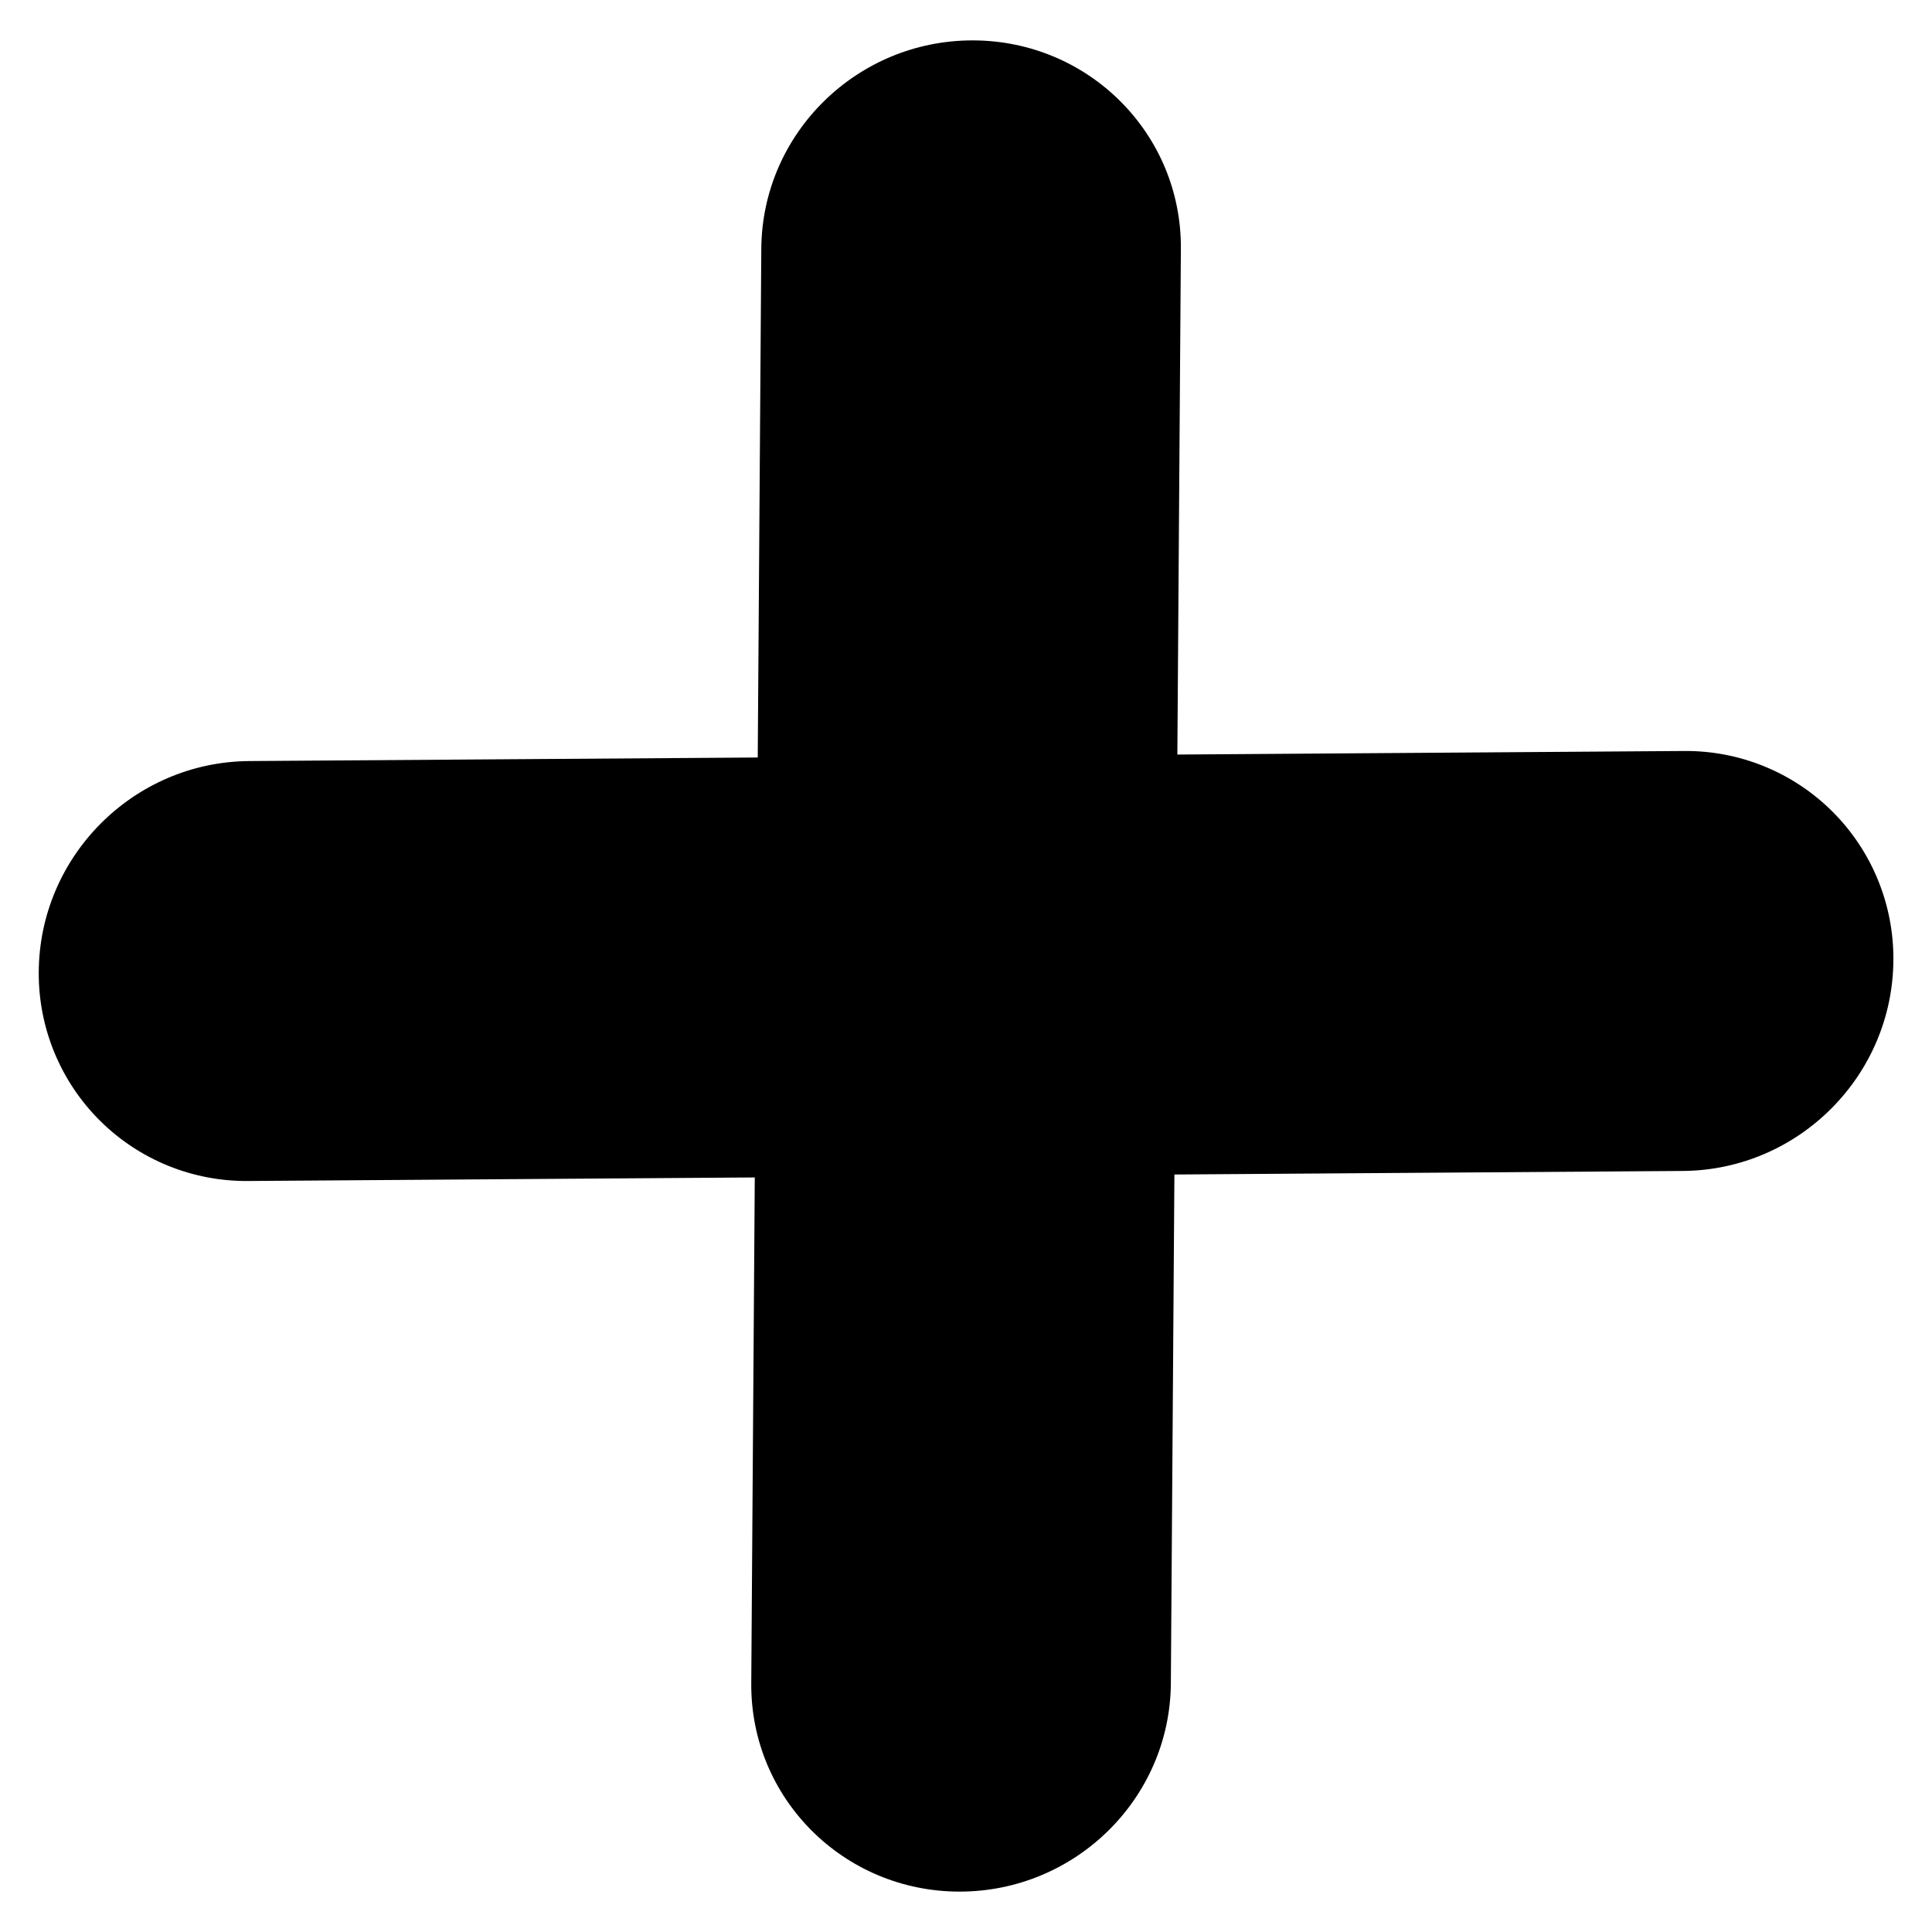
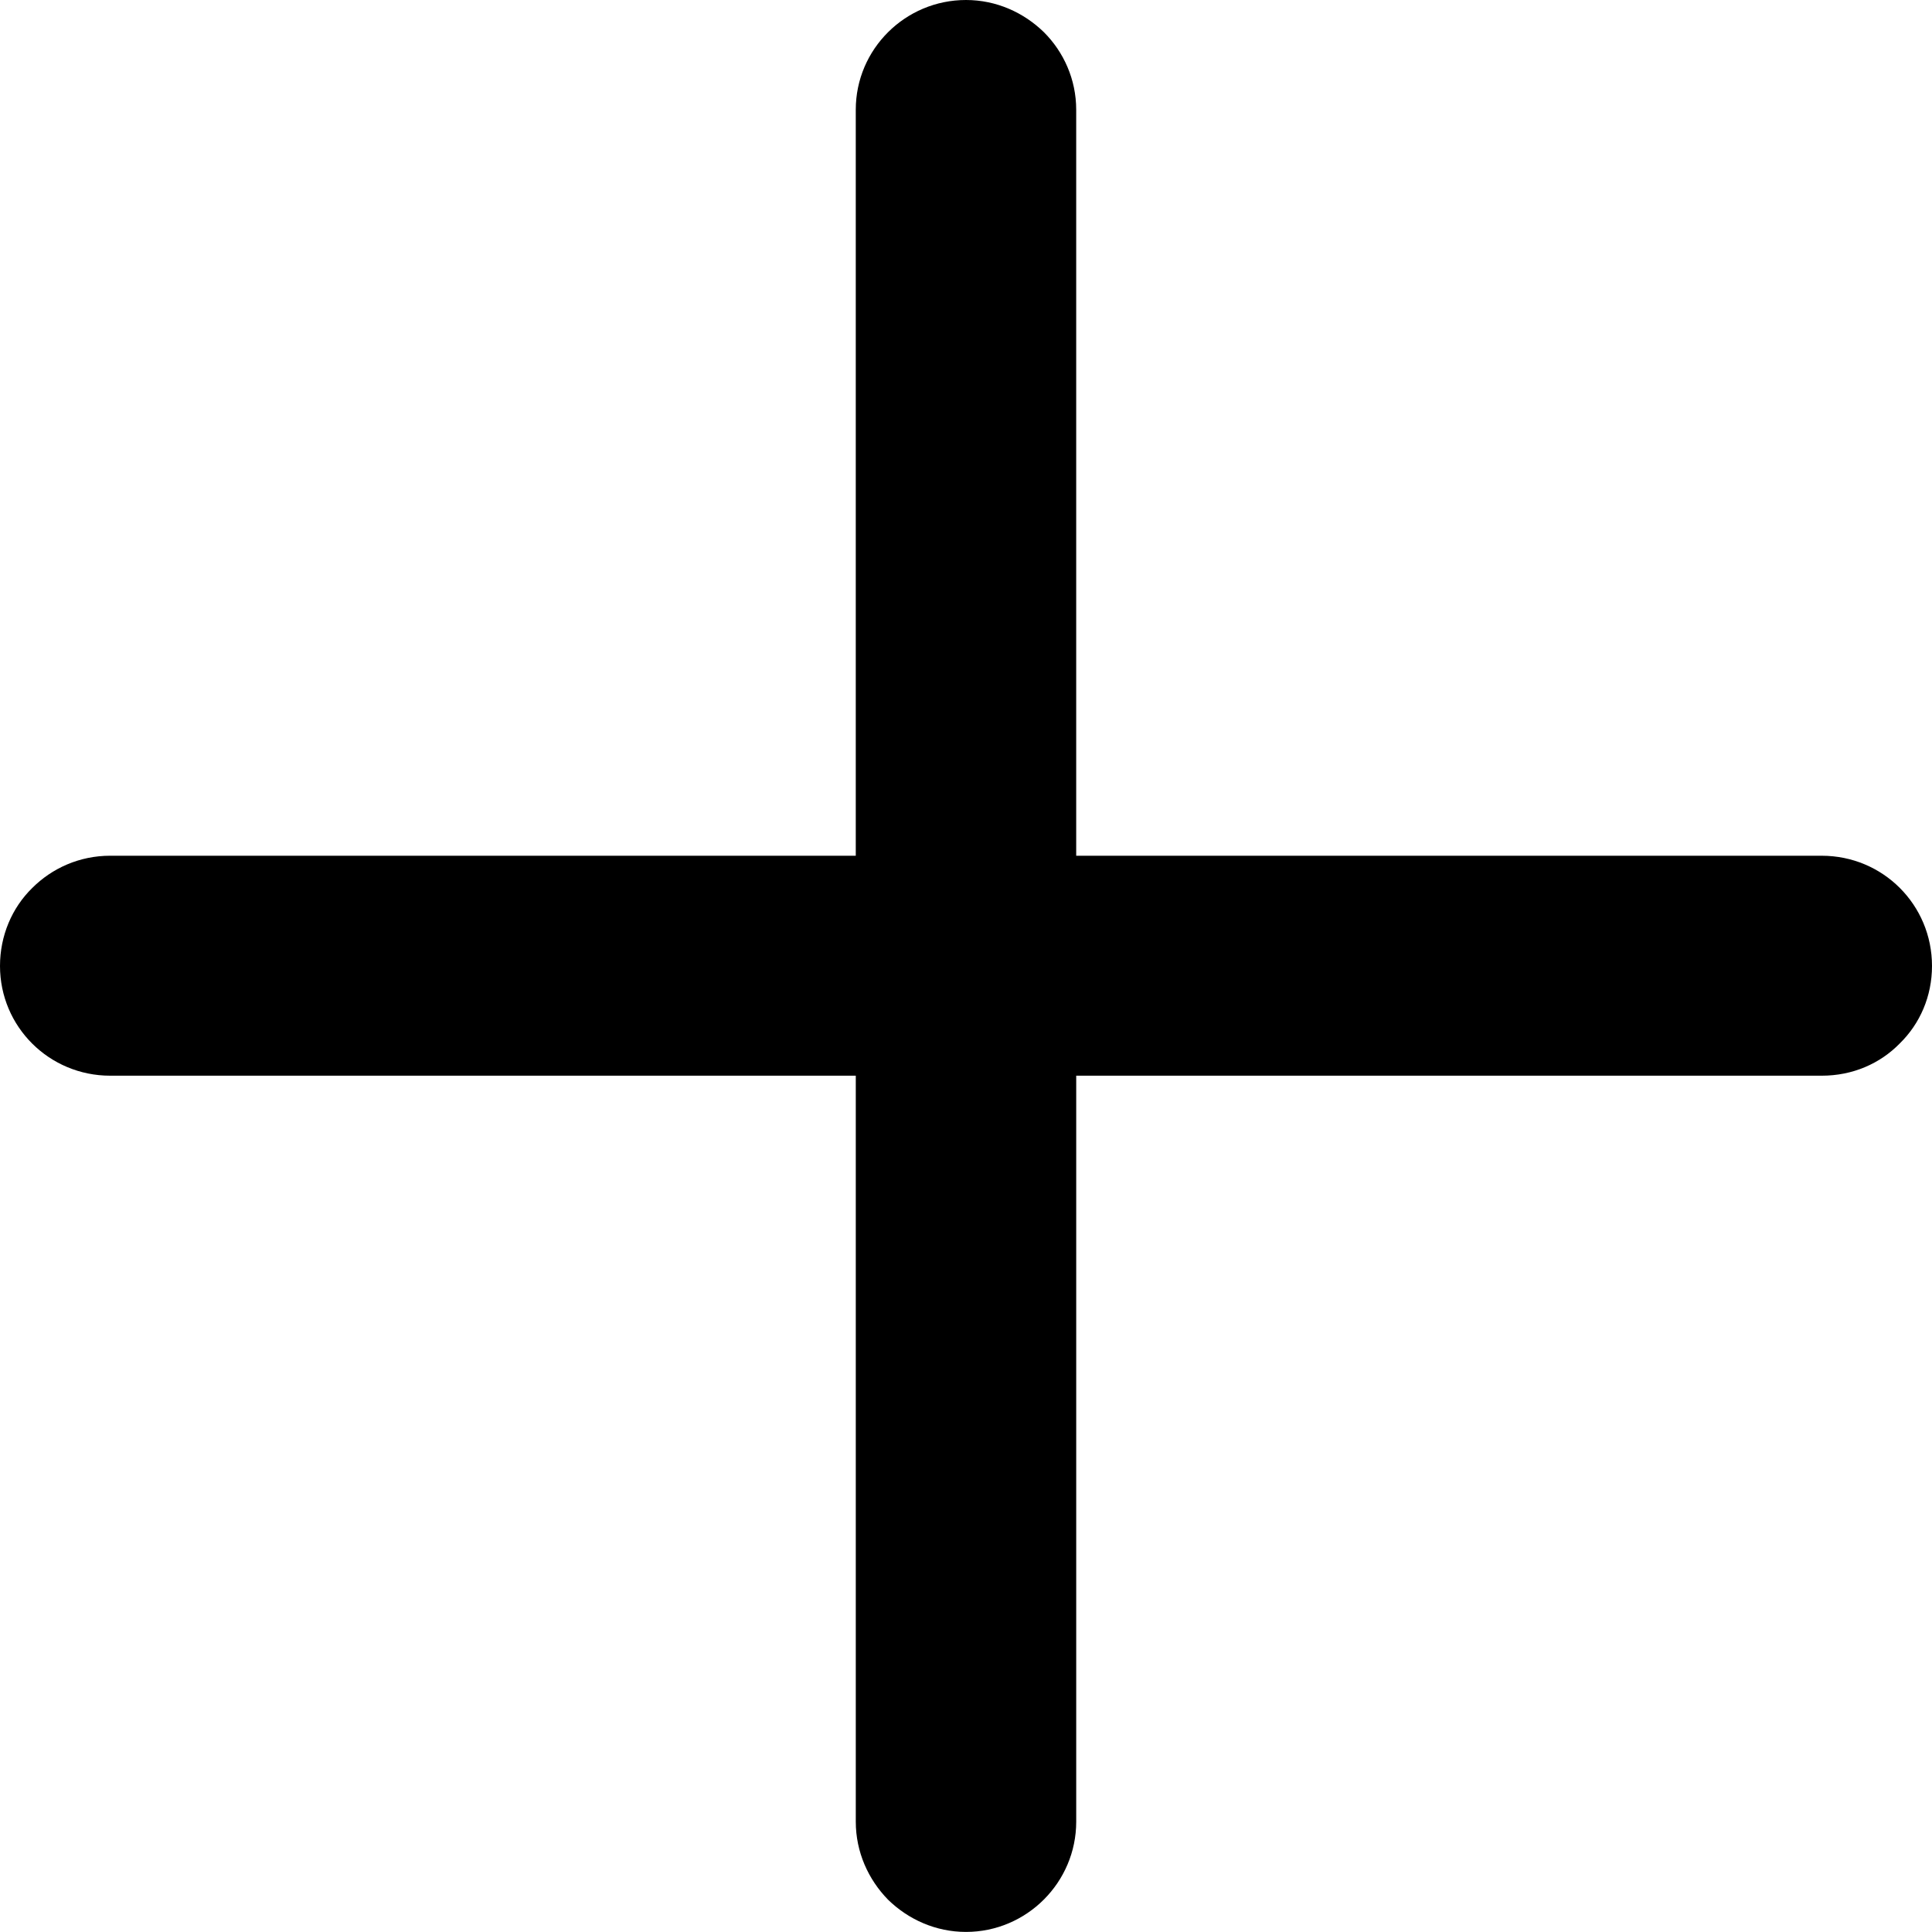
- <svg xmlns="http://www.w3.org/2000/svg" version="1.1" viewBox="0 0 128 128">
-   <path d="m111.56 49.755a13.747 13.747 0 0 1 13.882 13.805c-0.018 7.683-6.26 13.959-13.942 14.019l-33.693 0.235-0.235 33.73c-0.063 7.619-6.338 13.789-14.014 13.78-7.678-0.01-13.848-6.197-13.785-13.818l0.233-33.497-33.558 0.235a13.747 13.747 0 0 1-13.881-13.804c0.018-7.683 6.261-13.959 13.943-14.018l33.692-0.236 0.236-33.73c0.064-7.619 6.338-13.789 14.014-13.78 7.678 9e-3 13.848 6.197 13.784 13.818l-0.233 33.497z" clip-rule="evenodd" />
+ <svg xmlns="http://www.w3.org/2000/svg" version="1.1" viewBox="0 0 128 128" xml:space="preserve">
+   <g id="_x33_" transform="matrix(1 0 0 1.0014 0 -.046066)">
+     <path d="m128 63.954c0 2.006-0.797 3.821-2.136 5.127-1.308 1.337-3.125 2.133-5.166 2.133h-49.396v49.356c0 4.012-3.284 7.292-7.302 7.292-2.009 0-3.827-0.828-5.166-2.134-1.308-1.337-2.136-3.152-2.136-5.159v-49.355h-49.396c-4.05 0-7.302-3.248-7.302-7.26 0-2.006 0.797-3.853 2.136-5.159 1.308-1.306 3.125-2.134 5.166-2.134h49.395v-49.355c0-4.012 3.284-7.26 7.302-7.26 2.009 0 3.827 0.828 5.166 2.133 1.308 1.306 2.136 3.121 2.136 5.127v49.356h49.395c4.051 0 7.304 3.248 7.304 7.292z" />
+   </g>
</svg>
